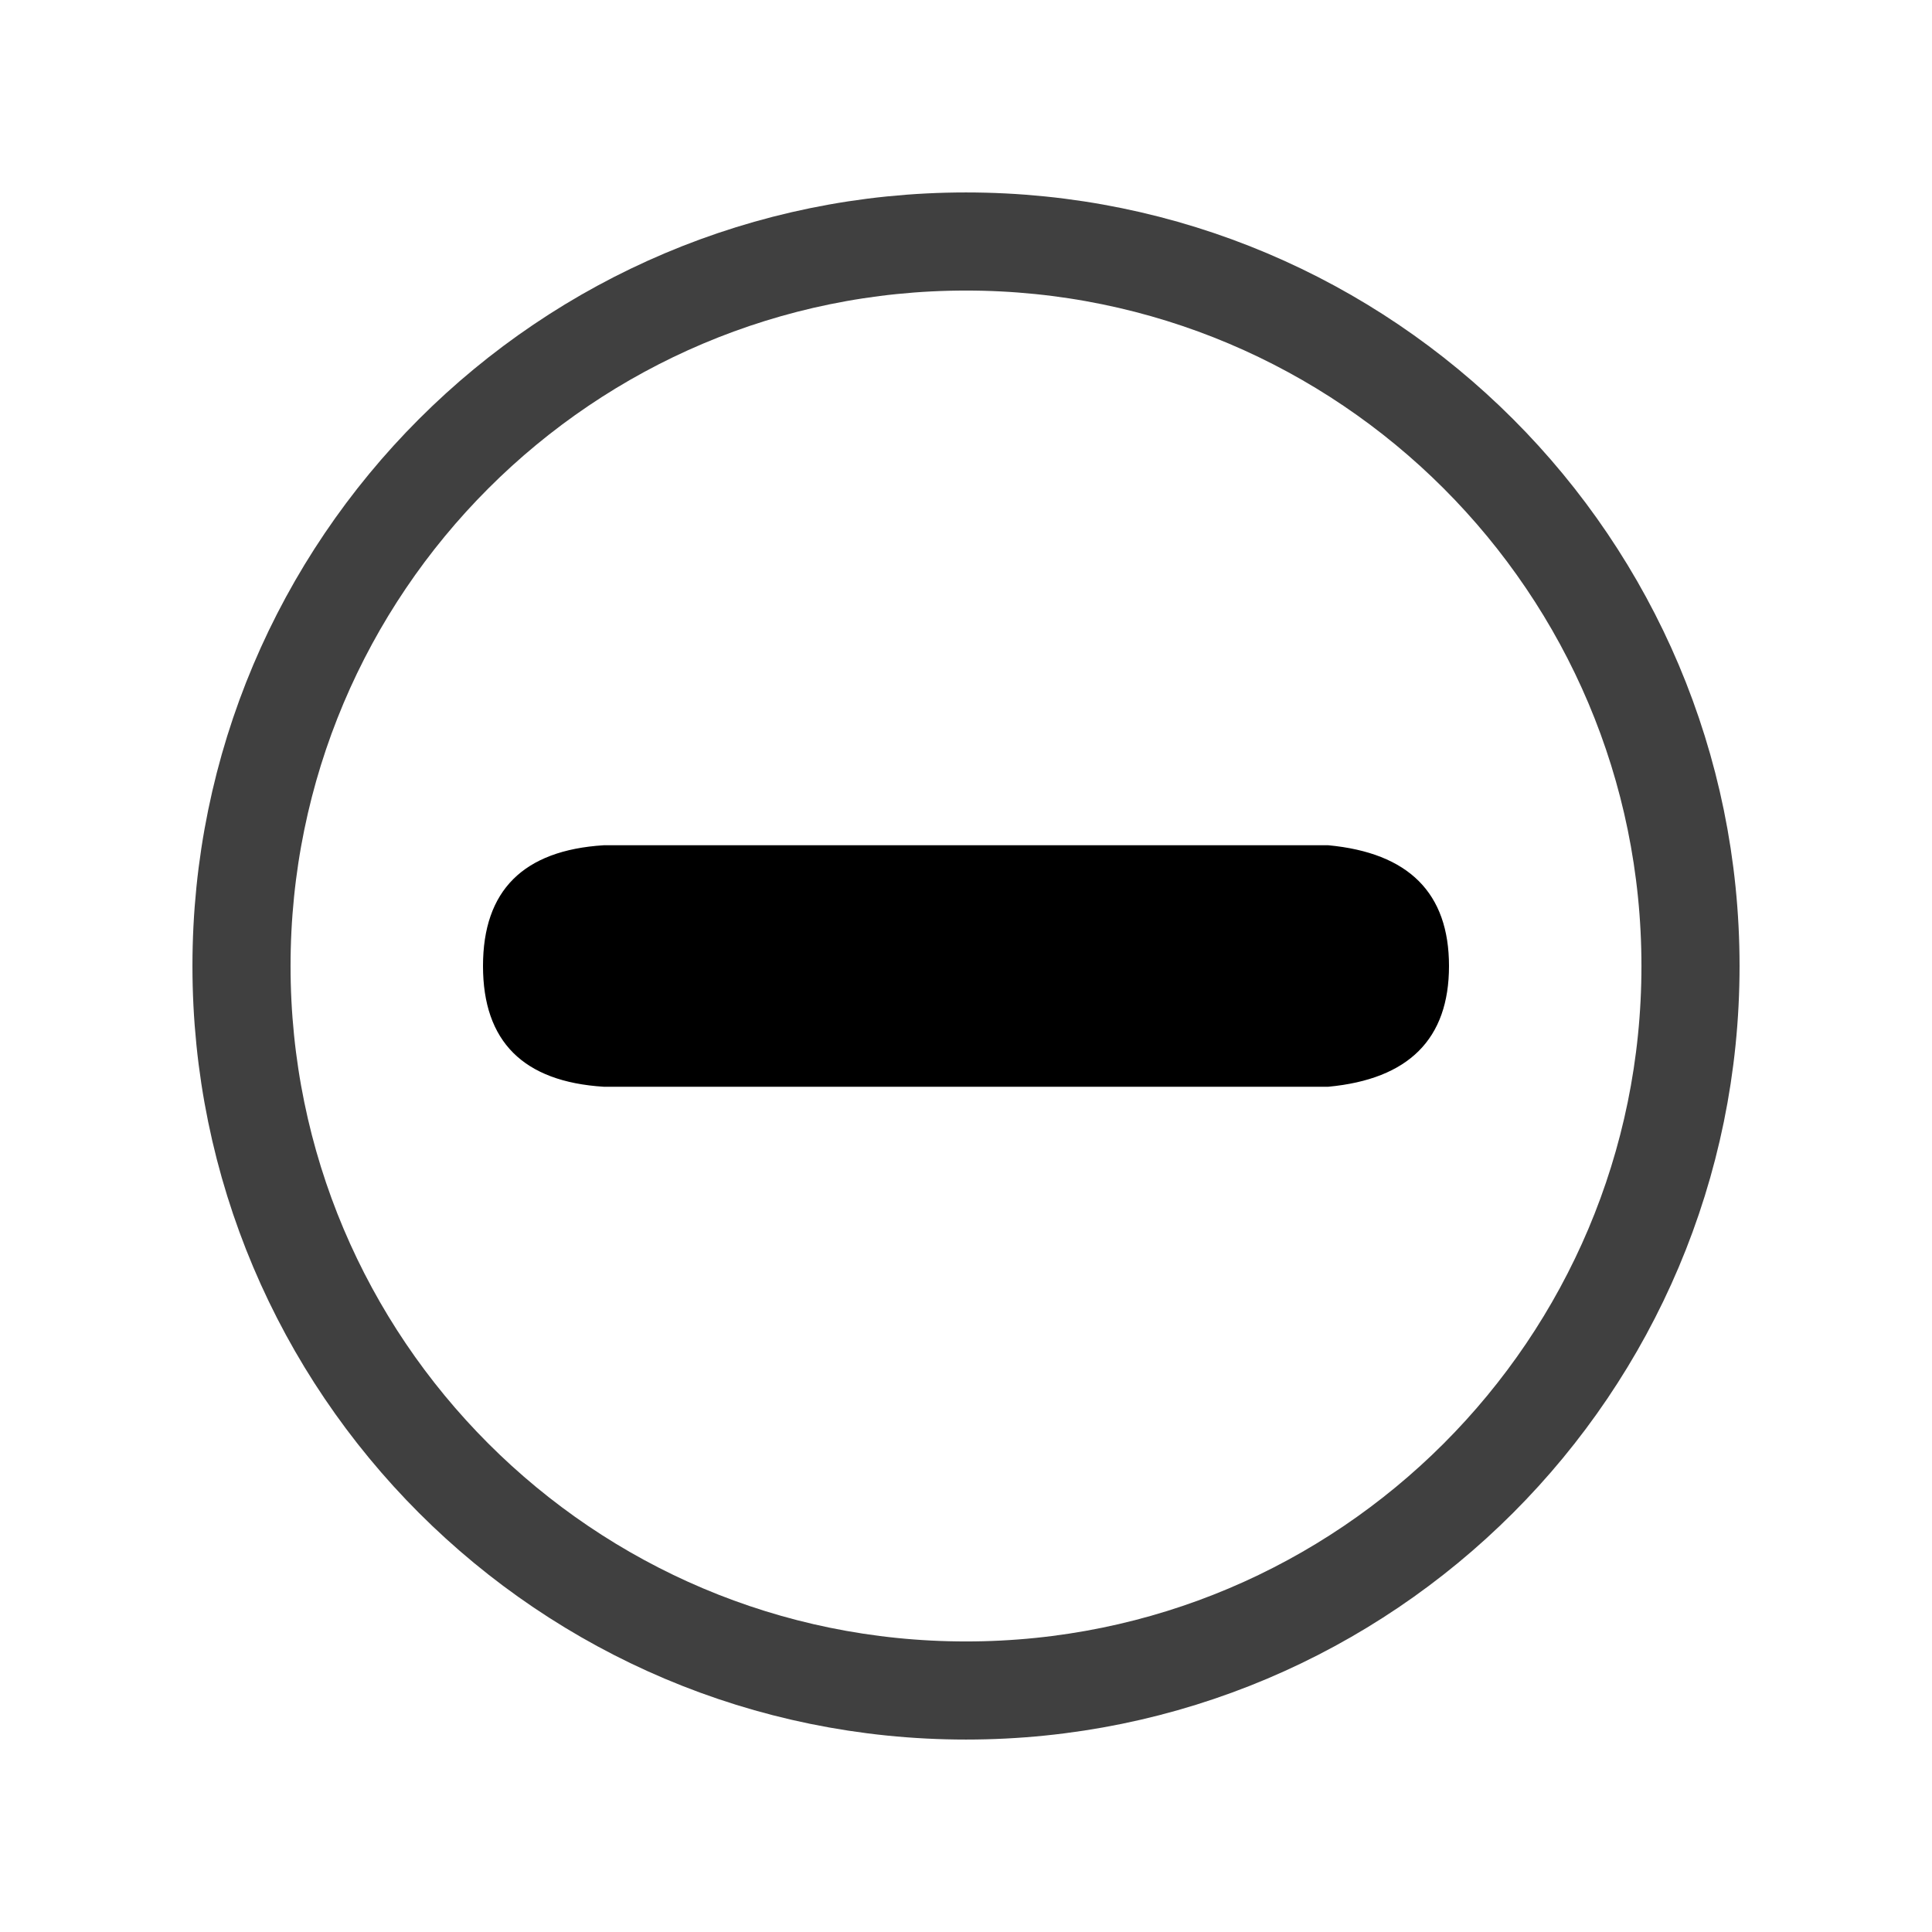
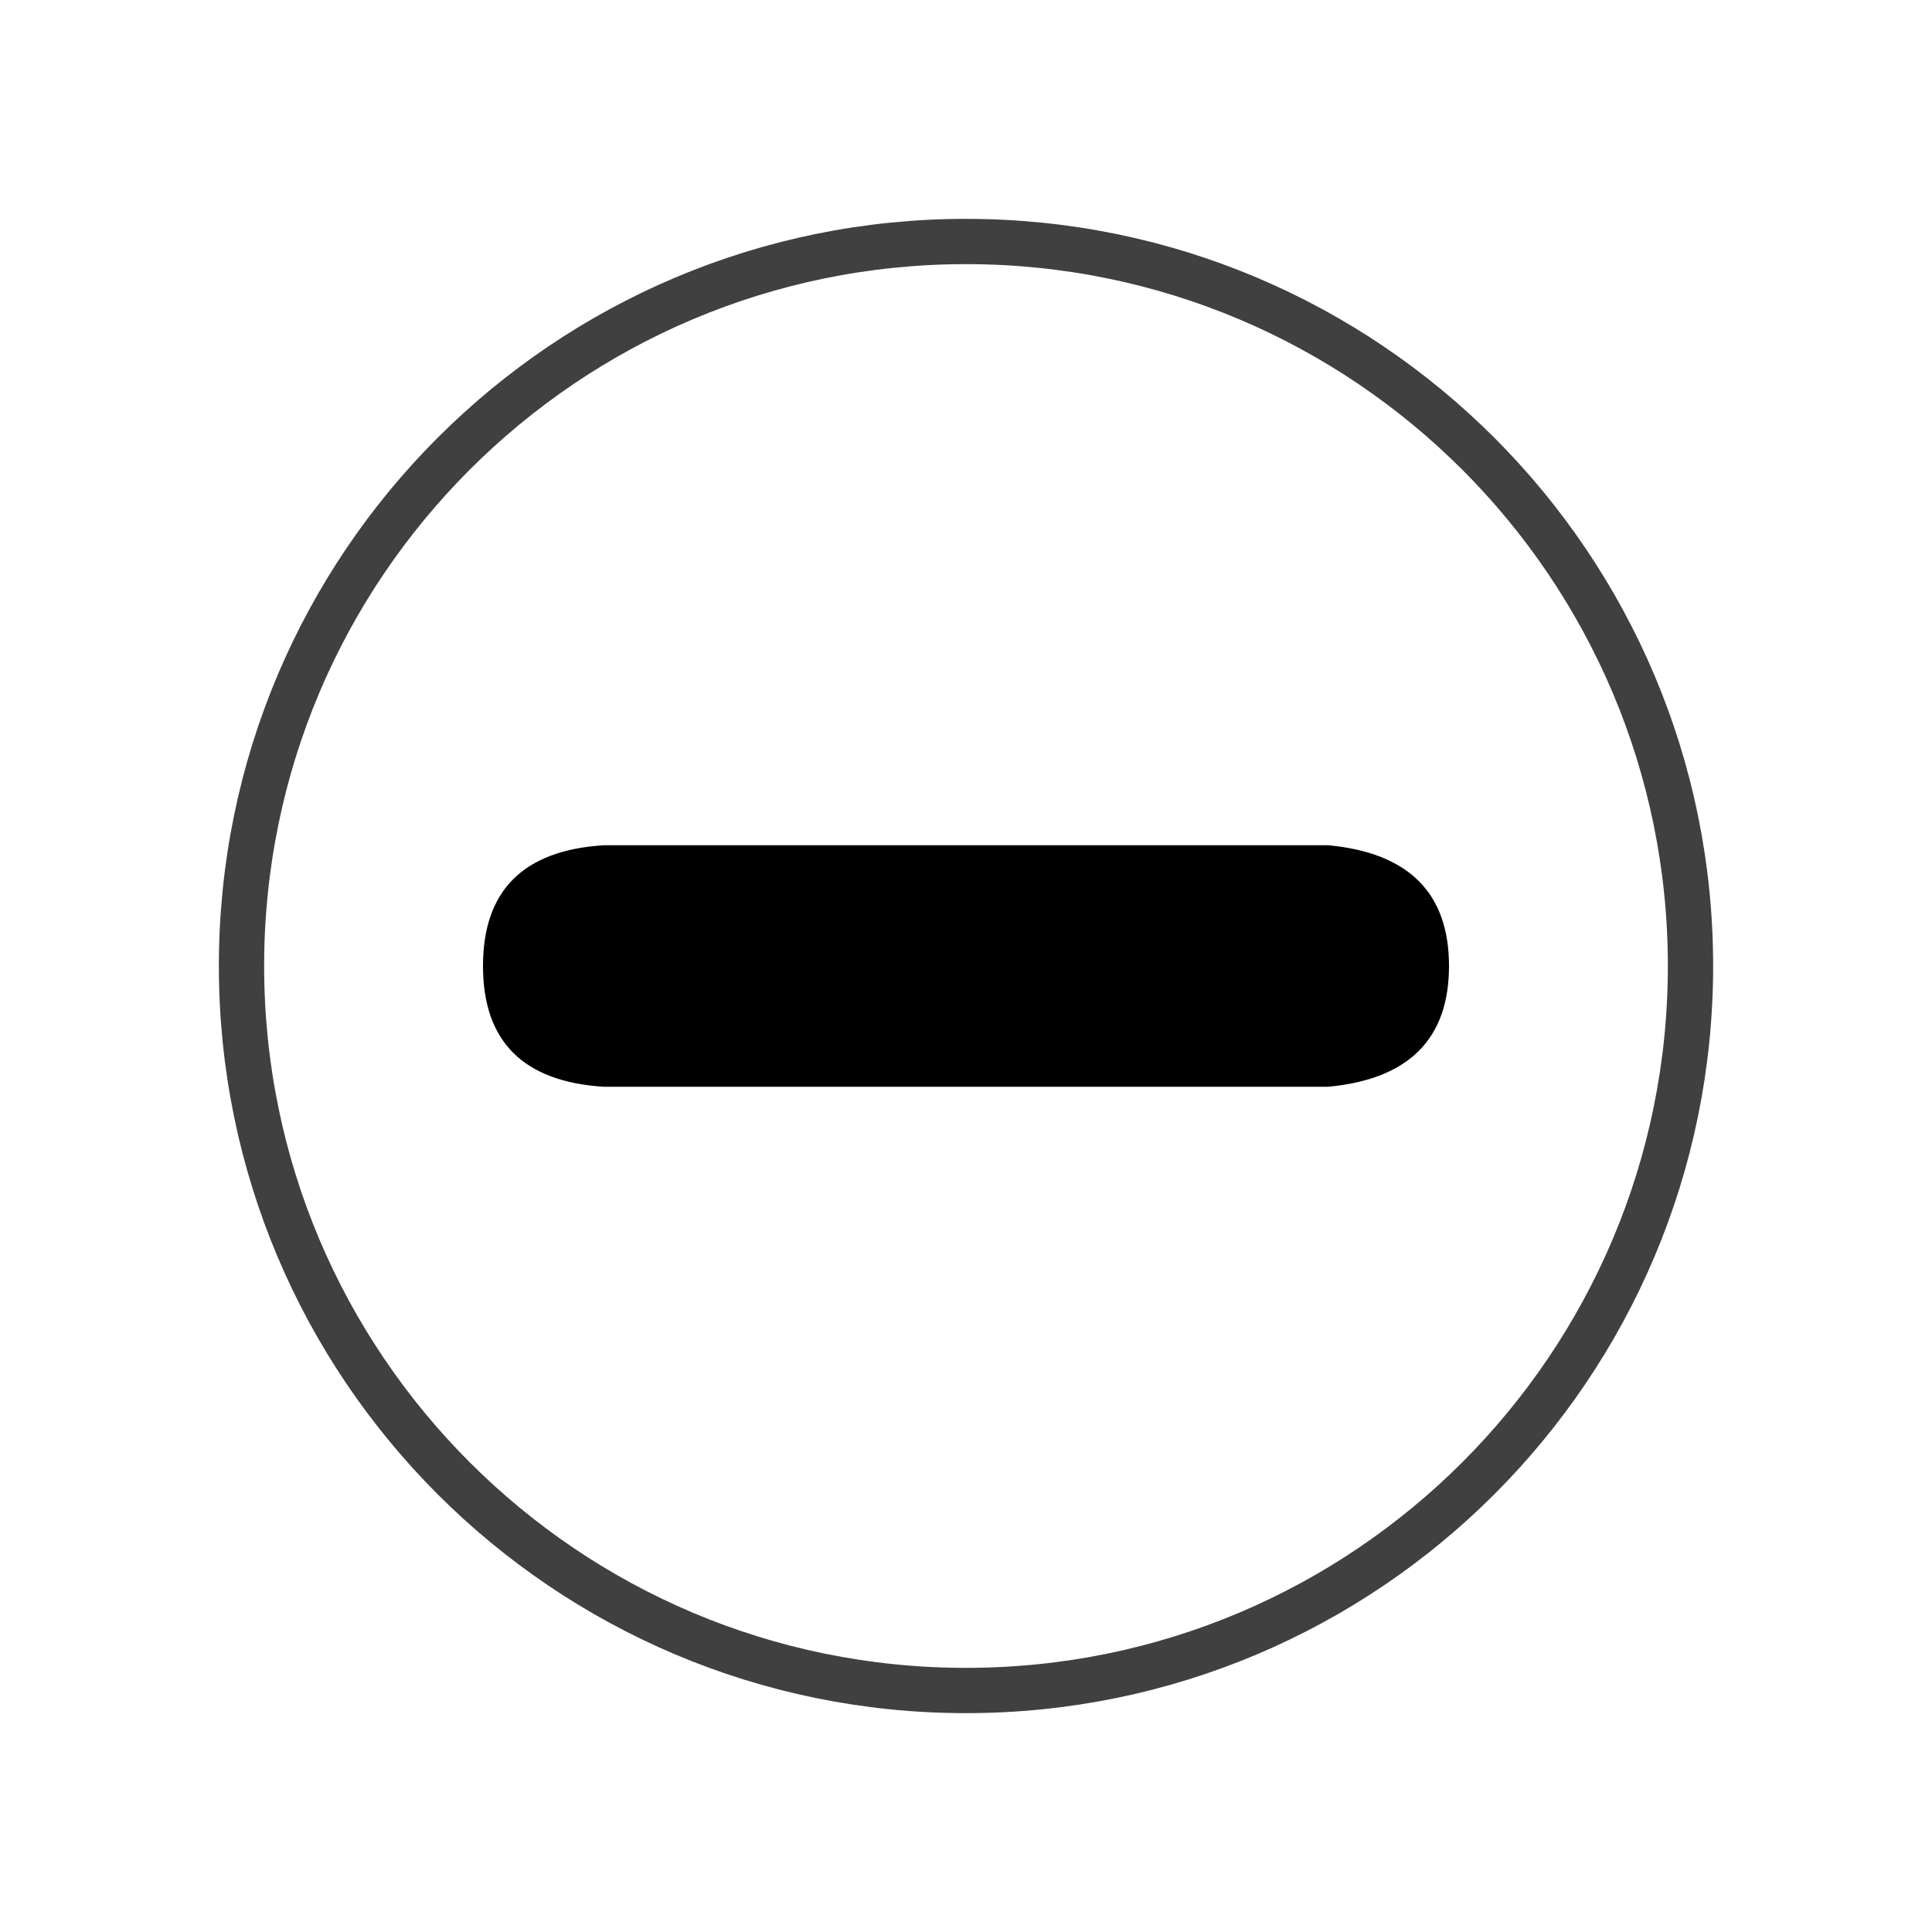
<svg xmlns="http://www.w3.org/2000/svg" style="isolation:isolate" viewBox="0 0 512 512" width="512pt" height="512pt">
  <defs>
    <clipPath id="_clipPath_836nyH7TaxpvF6kWczdgotr8Zv5fwT40">
      <rect width="512" height="512" />
    </clipPath>
  </defs>
  <g clip-path="url(#_clipPath_836nyH7TaxpvF6kWczdgotr8Zv5fwT40)">
    <circle cx="256" cy="256" r="192" fill="none" />
-     <circle cx="256" cy="256" r="192" fill="none" mask="url(#_mask_cu0W35bfKiDpzIomhXRRODaE41km8B5h)" stroke-width="26" stroke="rgb(64,64,64)" stroke-linejoin="miter" stroke-linecap="square" stroke-miterlimit="3" />
+     <circle cx="256" cy="256" r="192" fill="none" mask="url(#_mask_cu0W35bfKiDpzIomhXRRODaE41km8B5h)" stroke-width="12" stroke="rgb(64,64,64)" stroke-linejoin="miter" stroke-linecap="square" stroke-miterlimit="3" />
    <path d=" M 160 288 Q 128 286 128 256 Q 128 226 160 224 L 352 224 Q 384 227 384 256 Q 384 285 352 288 L 160 288 Z " fill="rgb(0,0,0)" />
  </g>
</svg>
